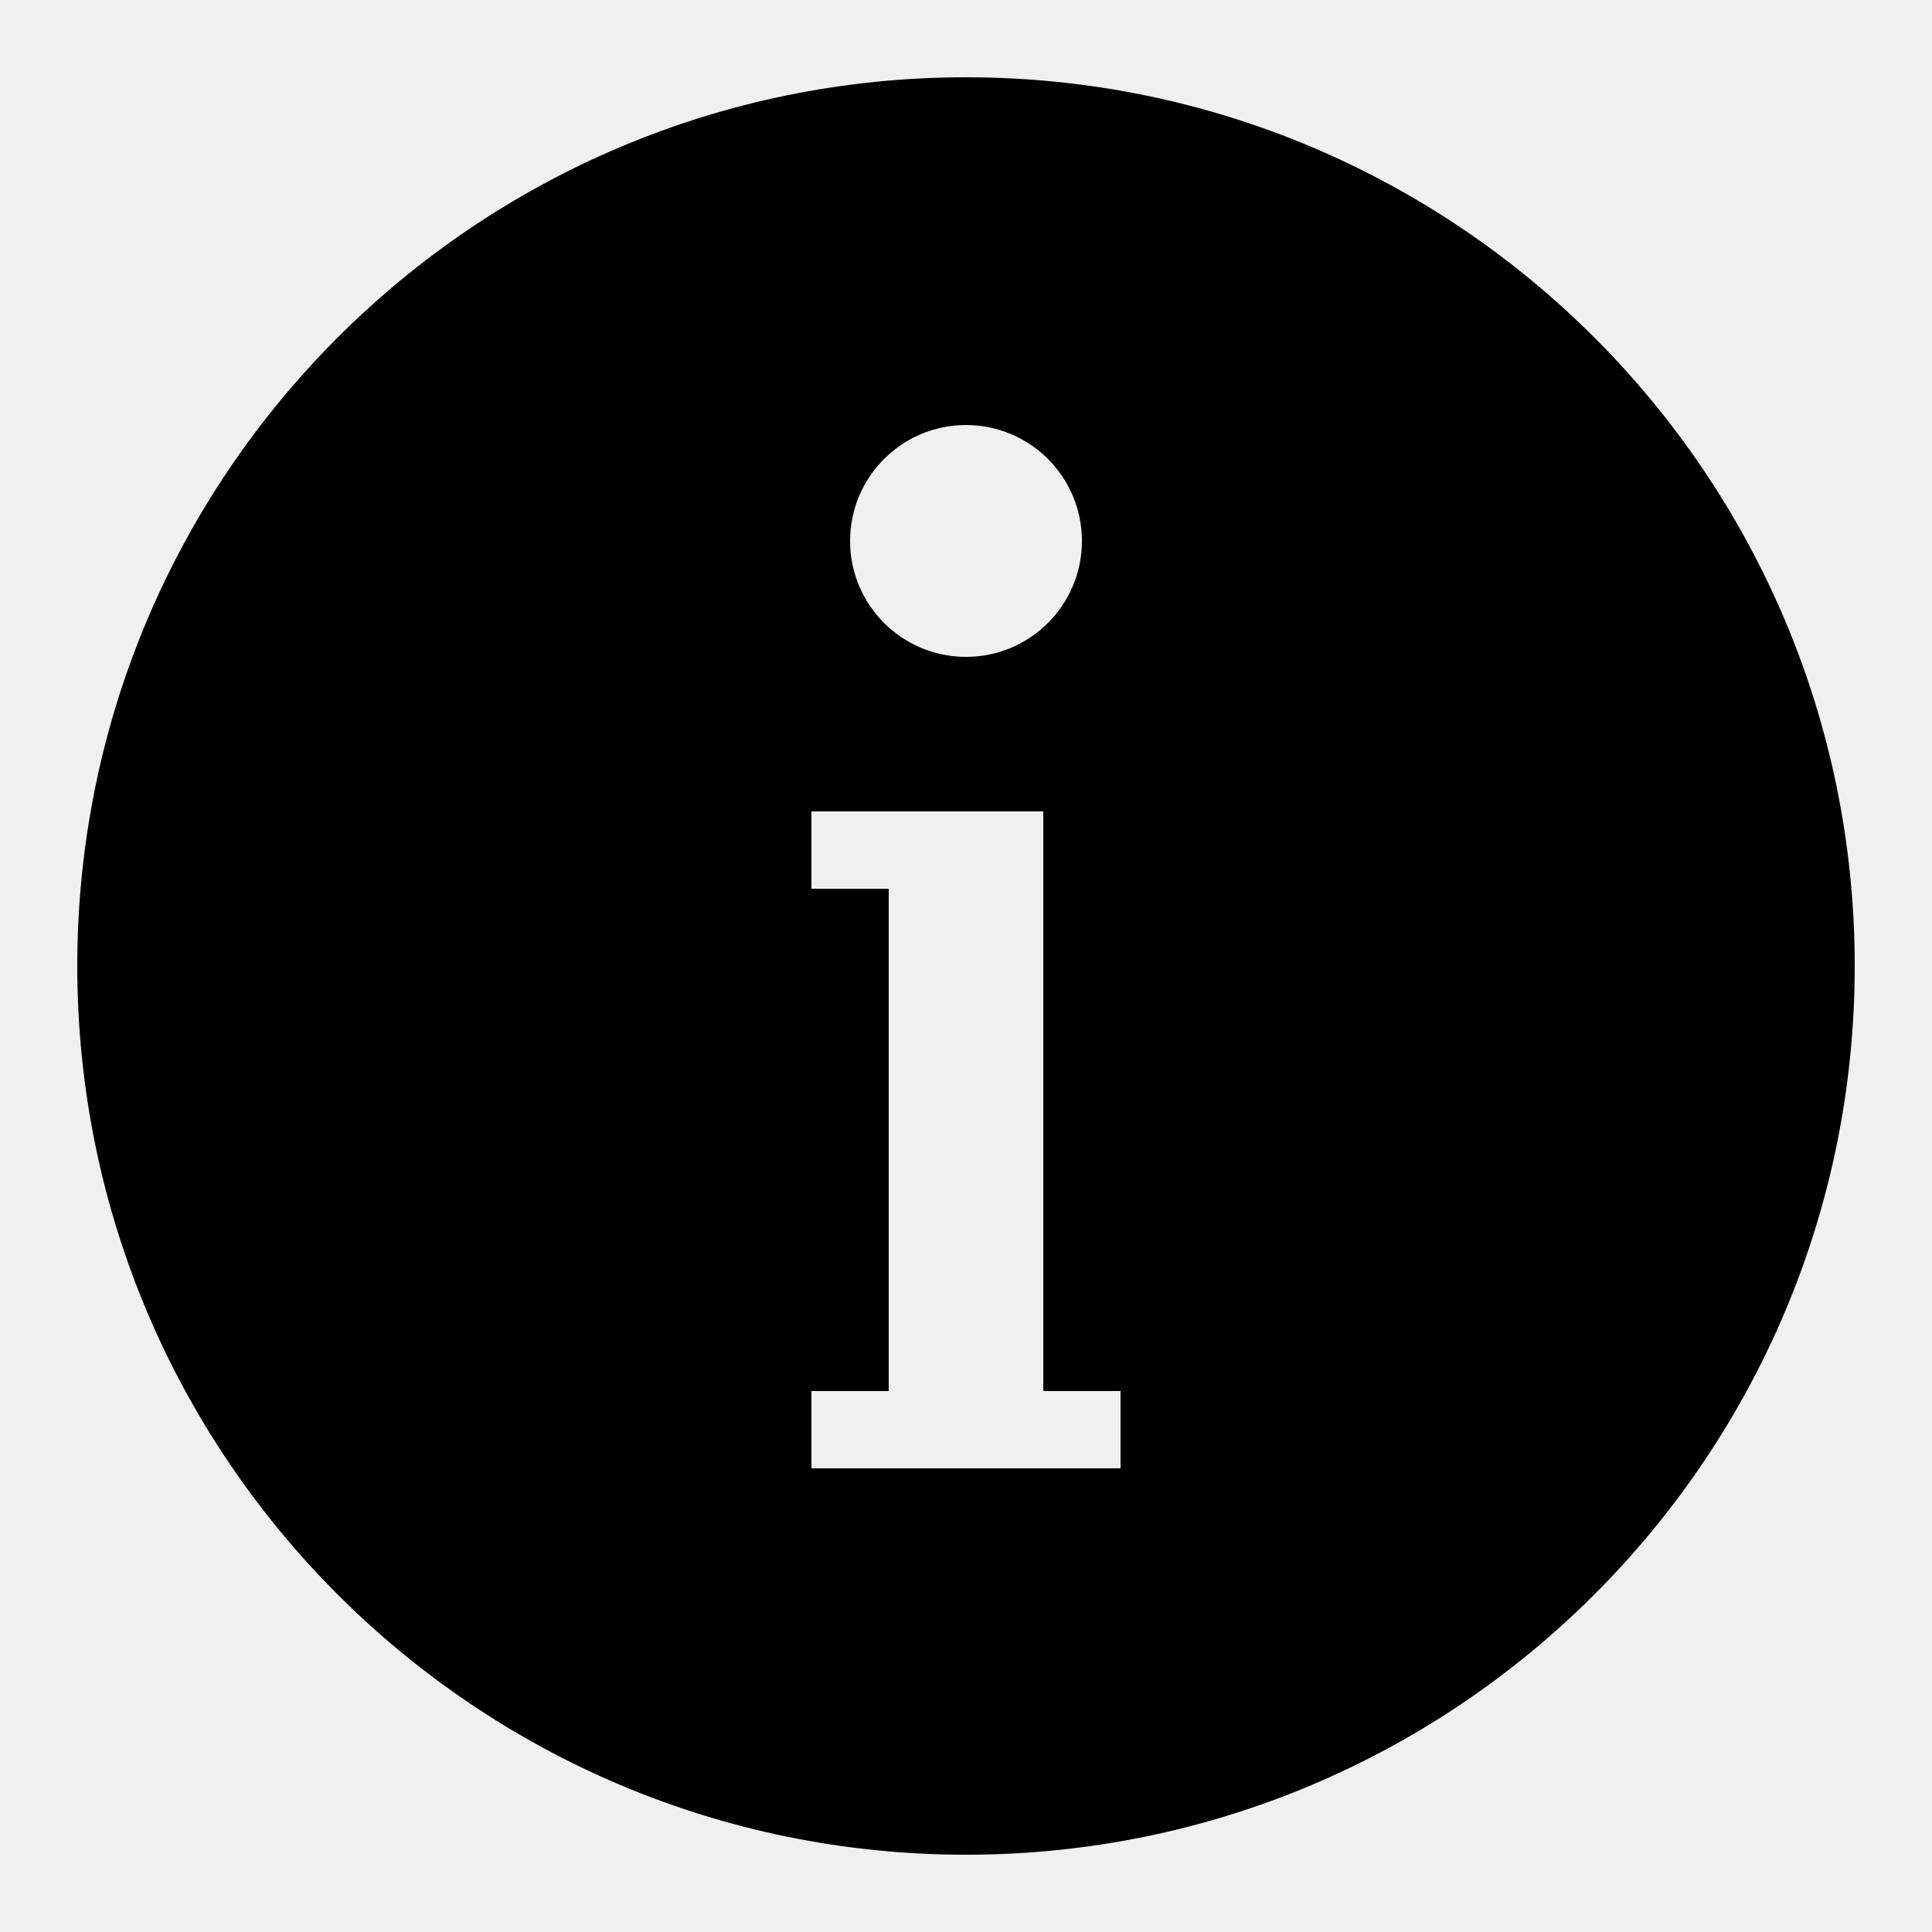
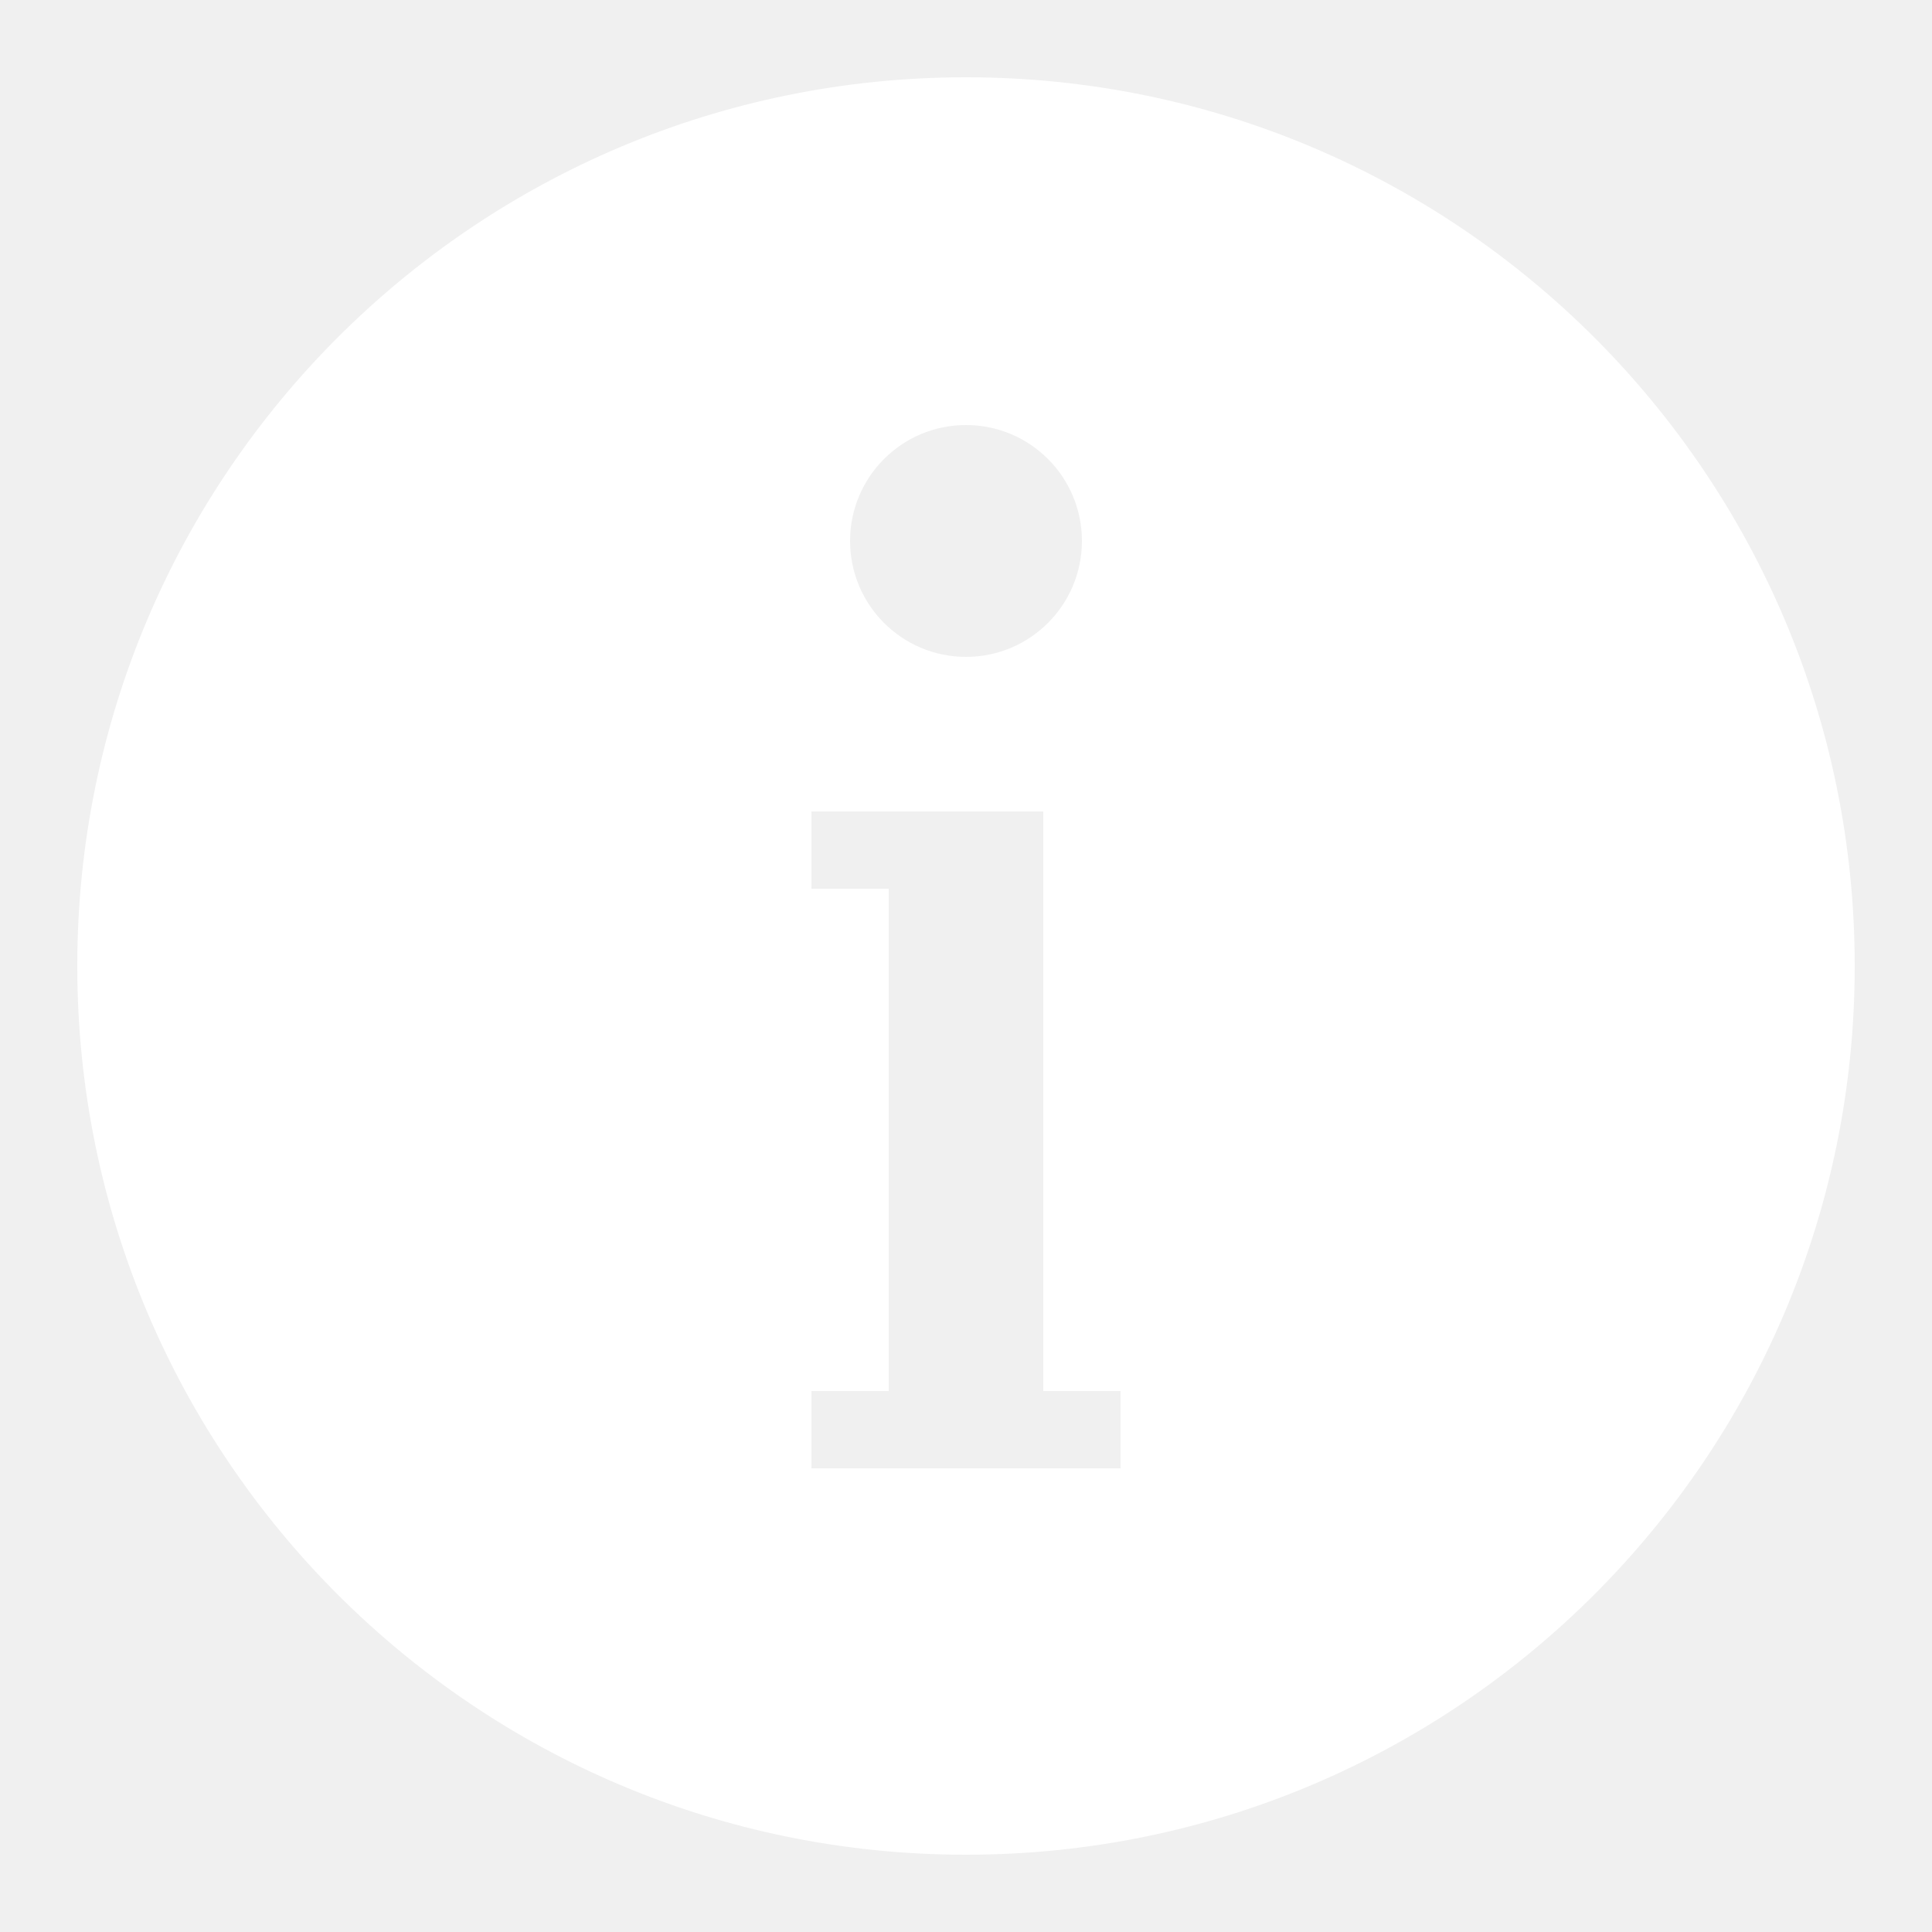
- <svg xmlns="http://www.w3.org/2000/svg" viewBox="0 0 50 50" width="50px" height="50px">
+ <svg xmlns="http://www.w3.org/2000/svg" viewBox="0 0 50 50" width="50px" height="50px" fill="#fff">
  <path d="M25,2C12.297,2,2,12.297,2,25s10.297,23,23,23s23-10.297,23-23S37.703,2,25,2z M25,11c1.657,0,3,1.343,3,3s-1.343,3-3,3 s-3-1.343-3-3S23.343,11,25,11z M29,38h-2h-4h-2v-2h2V23h-2v-2h2h4v2v13h2V38z" />
</svg>
